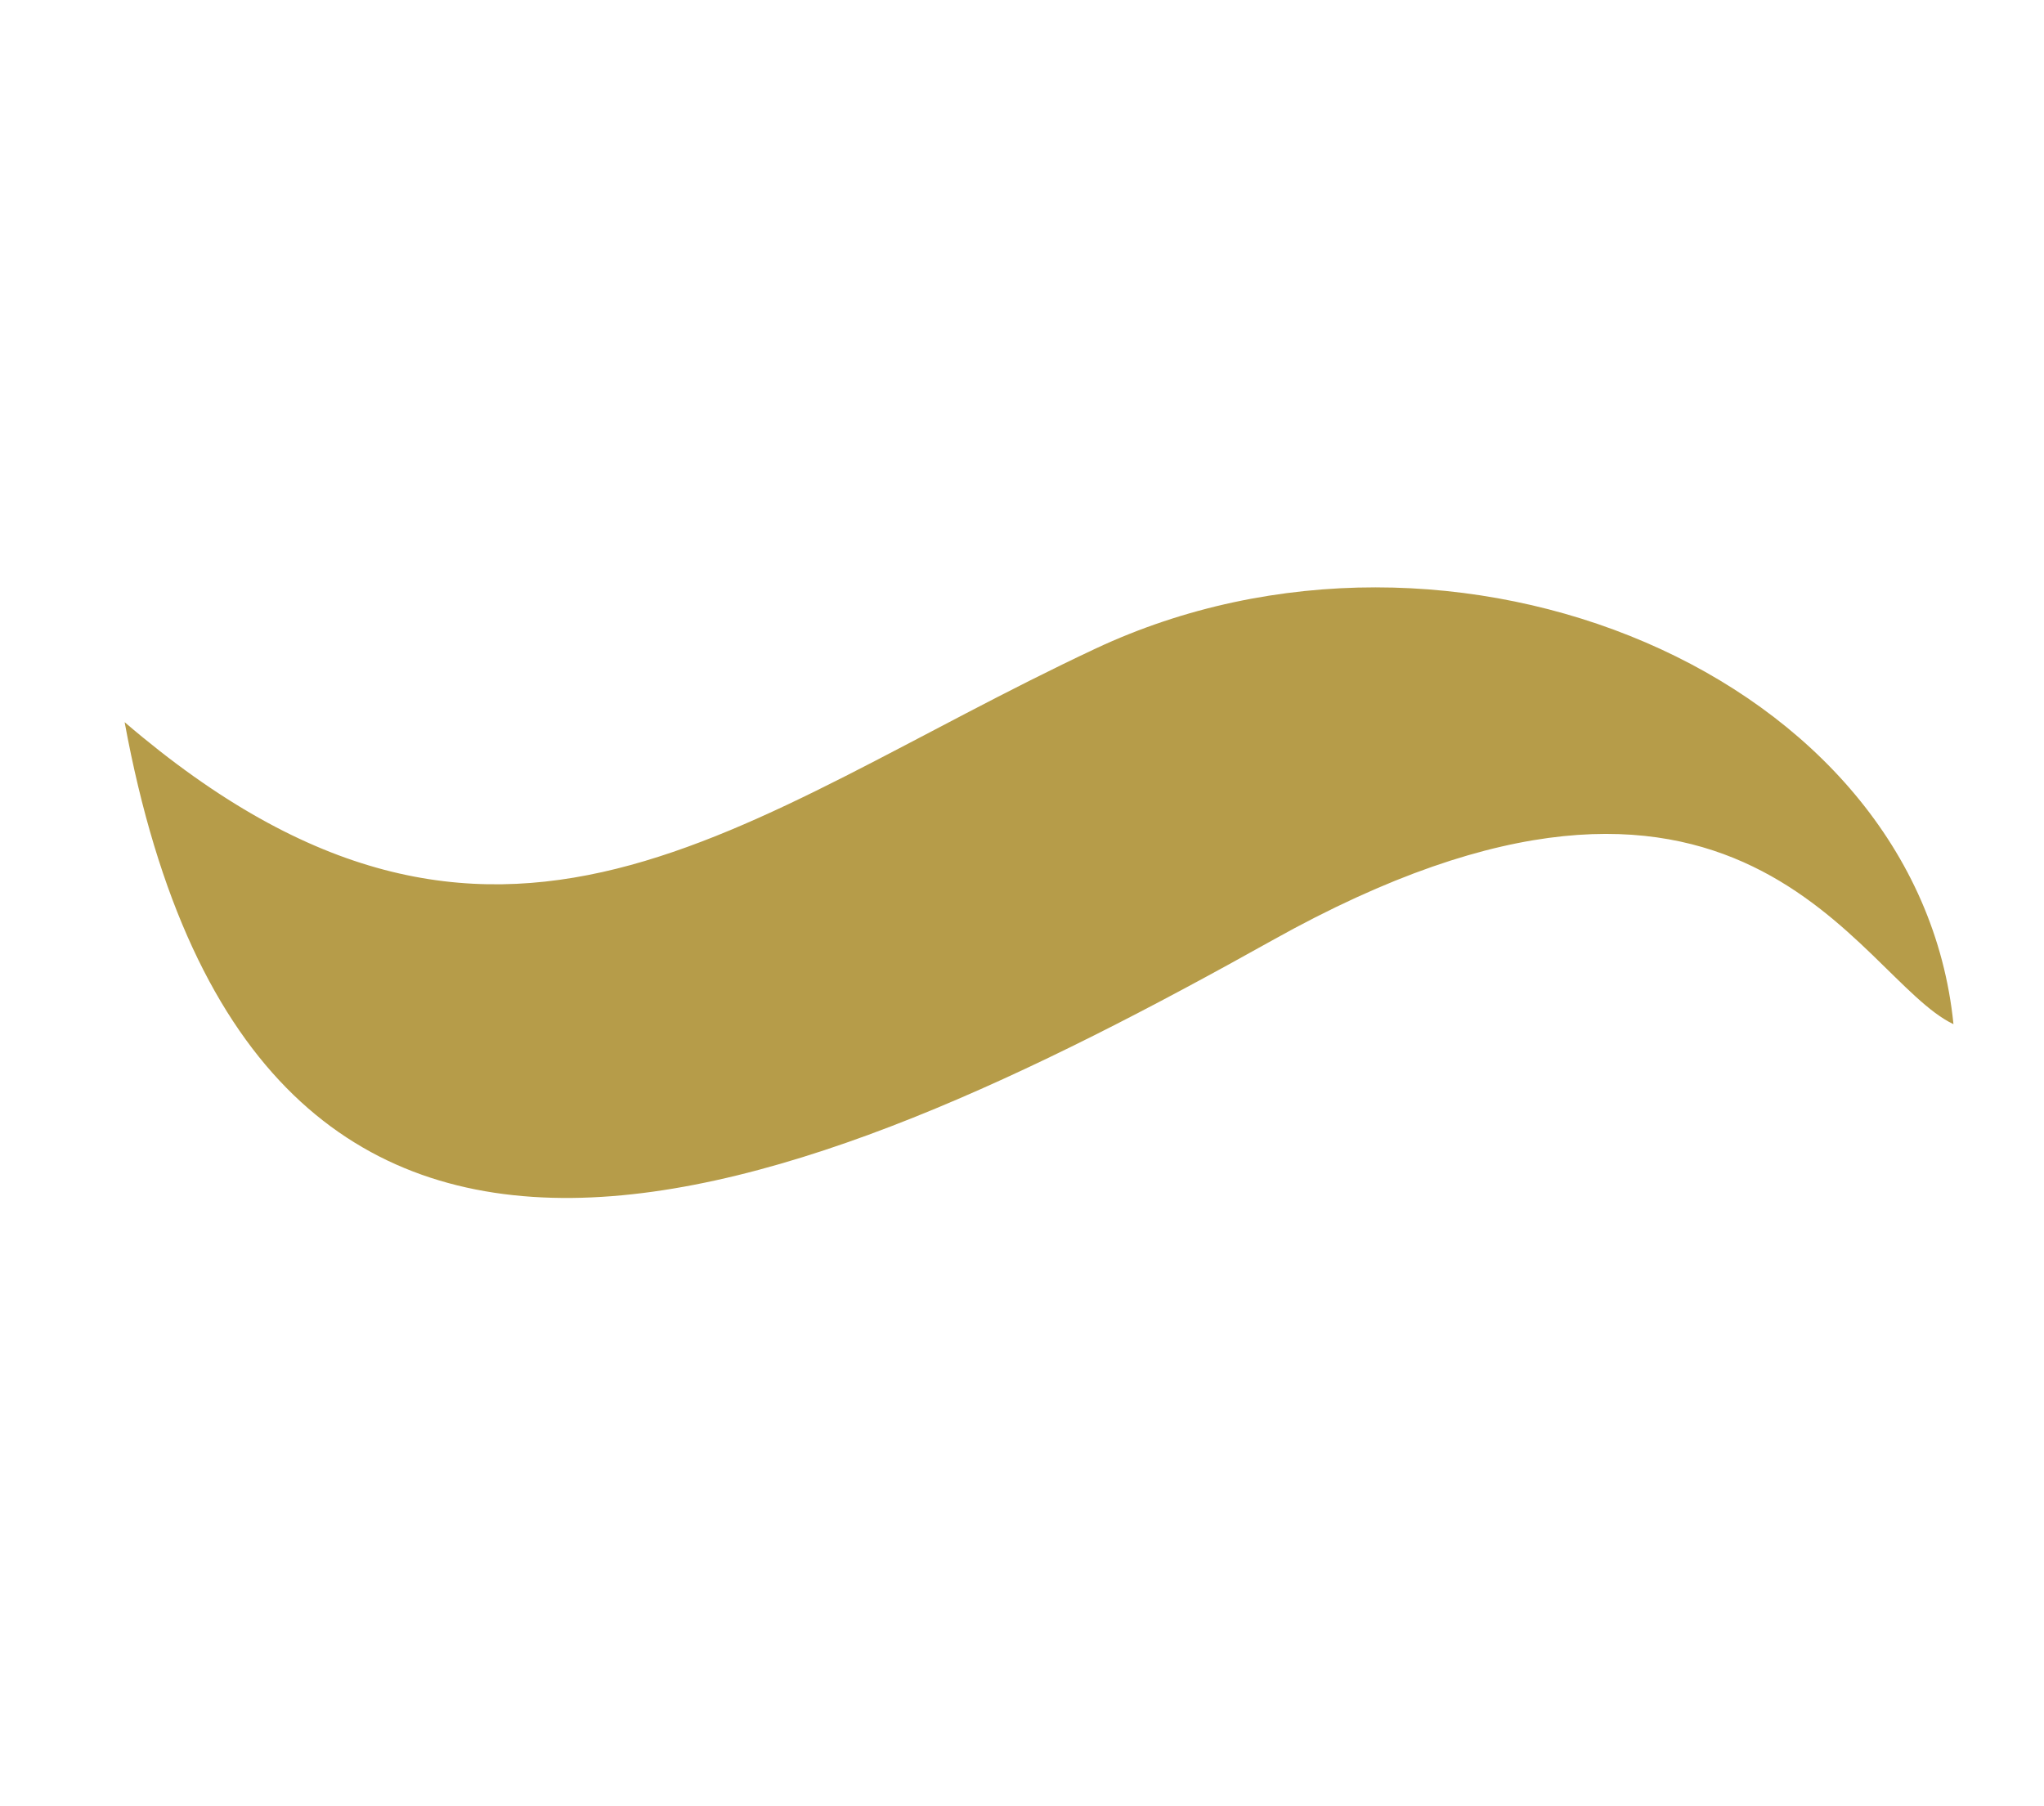
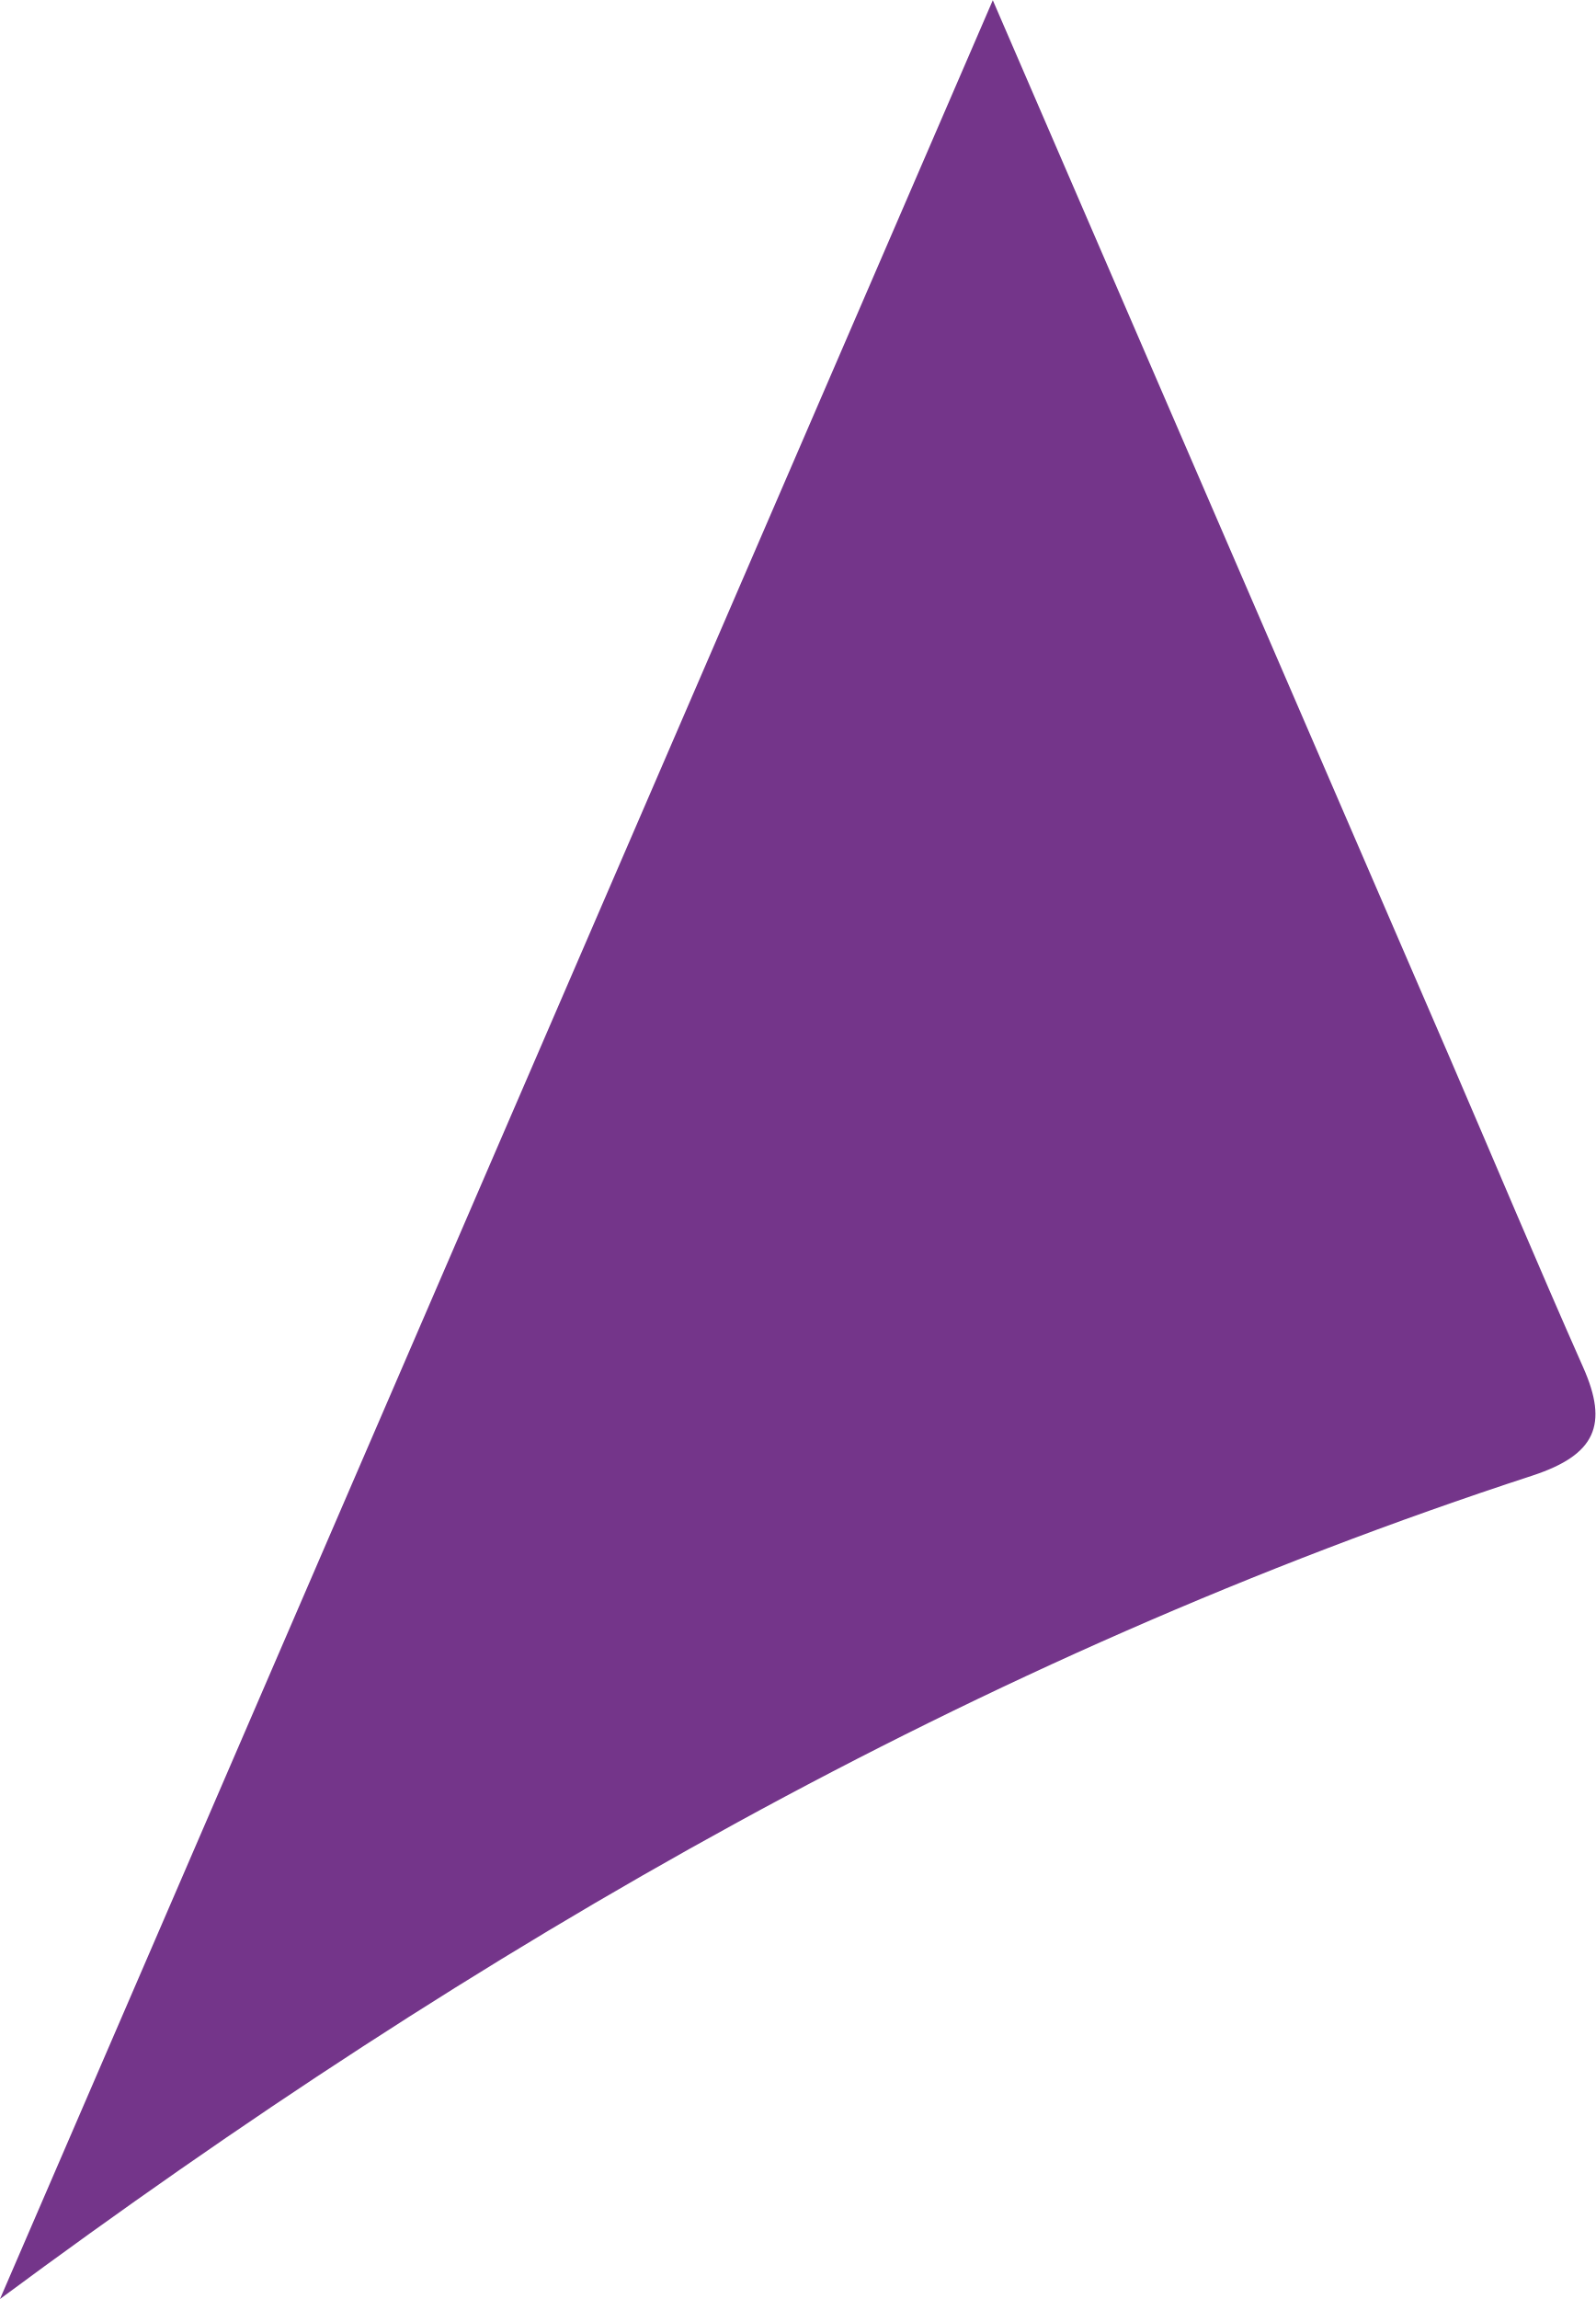
- <svg xmlns="http://www.w3.org/2000/svg" width="37.485" height="33.111" viewBox="0 0 37.485 33.111">
-   <path id="Path_28966" data-name="Path 28966" d="M1303.613,71c.159,1.962-3.568,6.531,4.916,11.588s17.205,11.576,7.057,20.227c1.665-8.895-4.123-10.6-10.069-14.744S1298.38,74.765,1303.613,71Z" transform="translate(749.119 -1074.679) rotate(120)" fill="#b69c49" />
+ <svg xmlns="http://www.w3.org/2000/svg" width="28.463" height="41.004" viewBox="0 0 28.463 41.004">
+   <path id="Path_29614" data-name="Path 29614" d="M119.51,115.884c5.81-13.453,11.62-26.905,17.712-41l8.149,18.854c.795,1.843,1.57,3.695,2.384,5.531.454,1.022.221,1.557-.9,1.927C136.924,104.439,128.038,109.568,119.51,115.884Z" transform="translate(-119.51 -74.88)" fill="#74358a" />
</svg>
